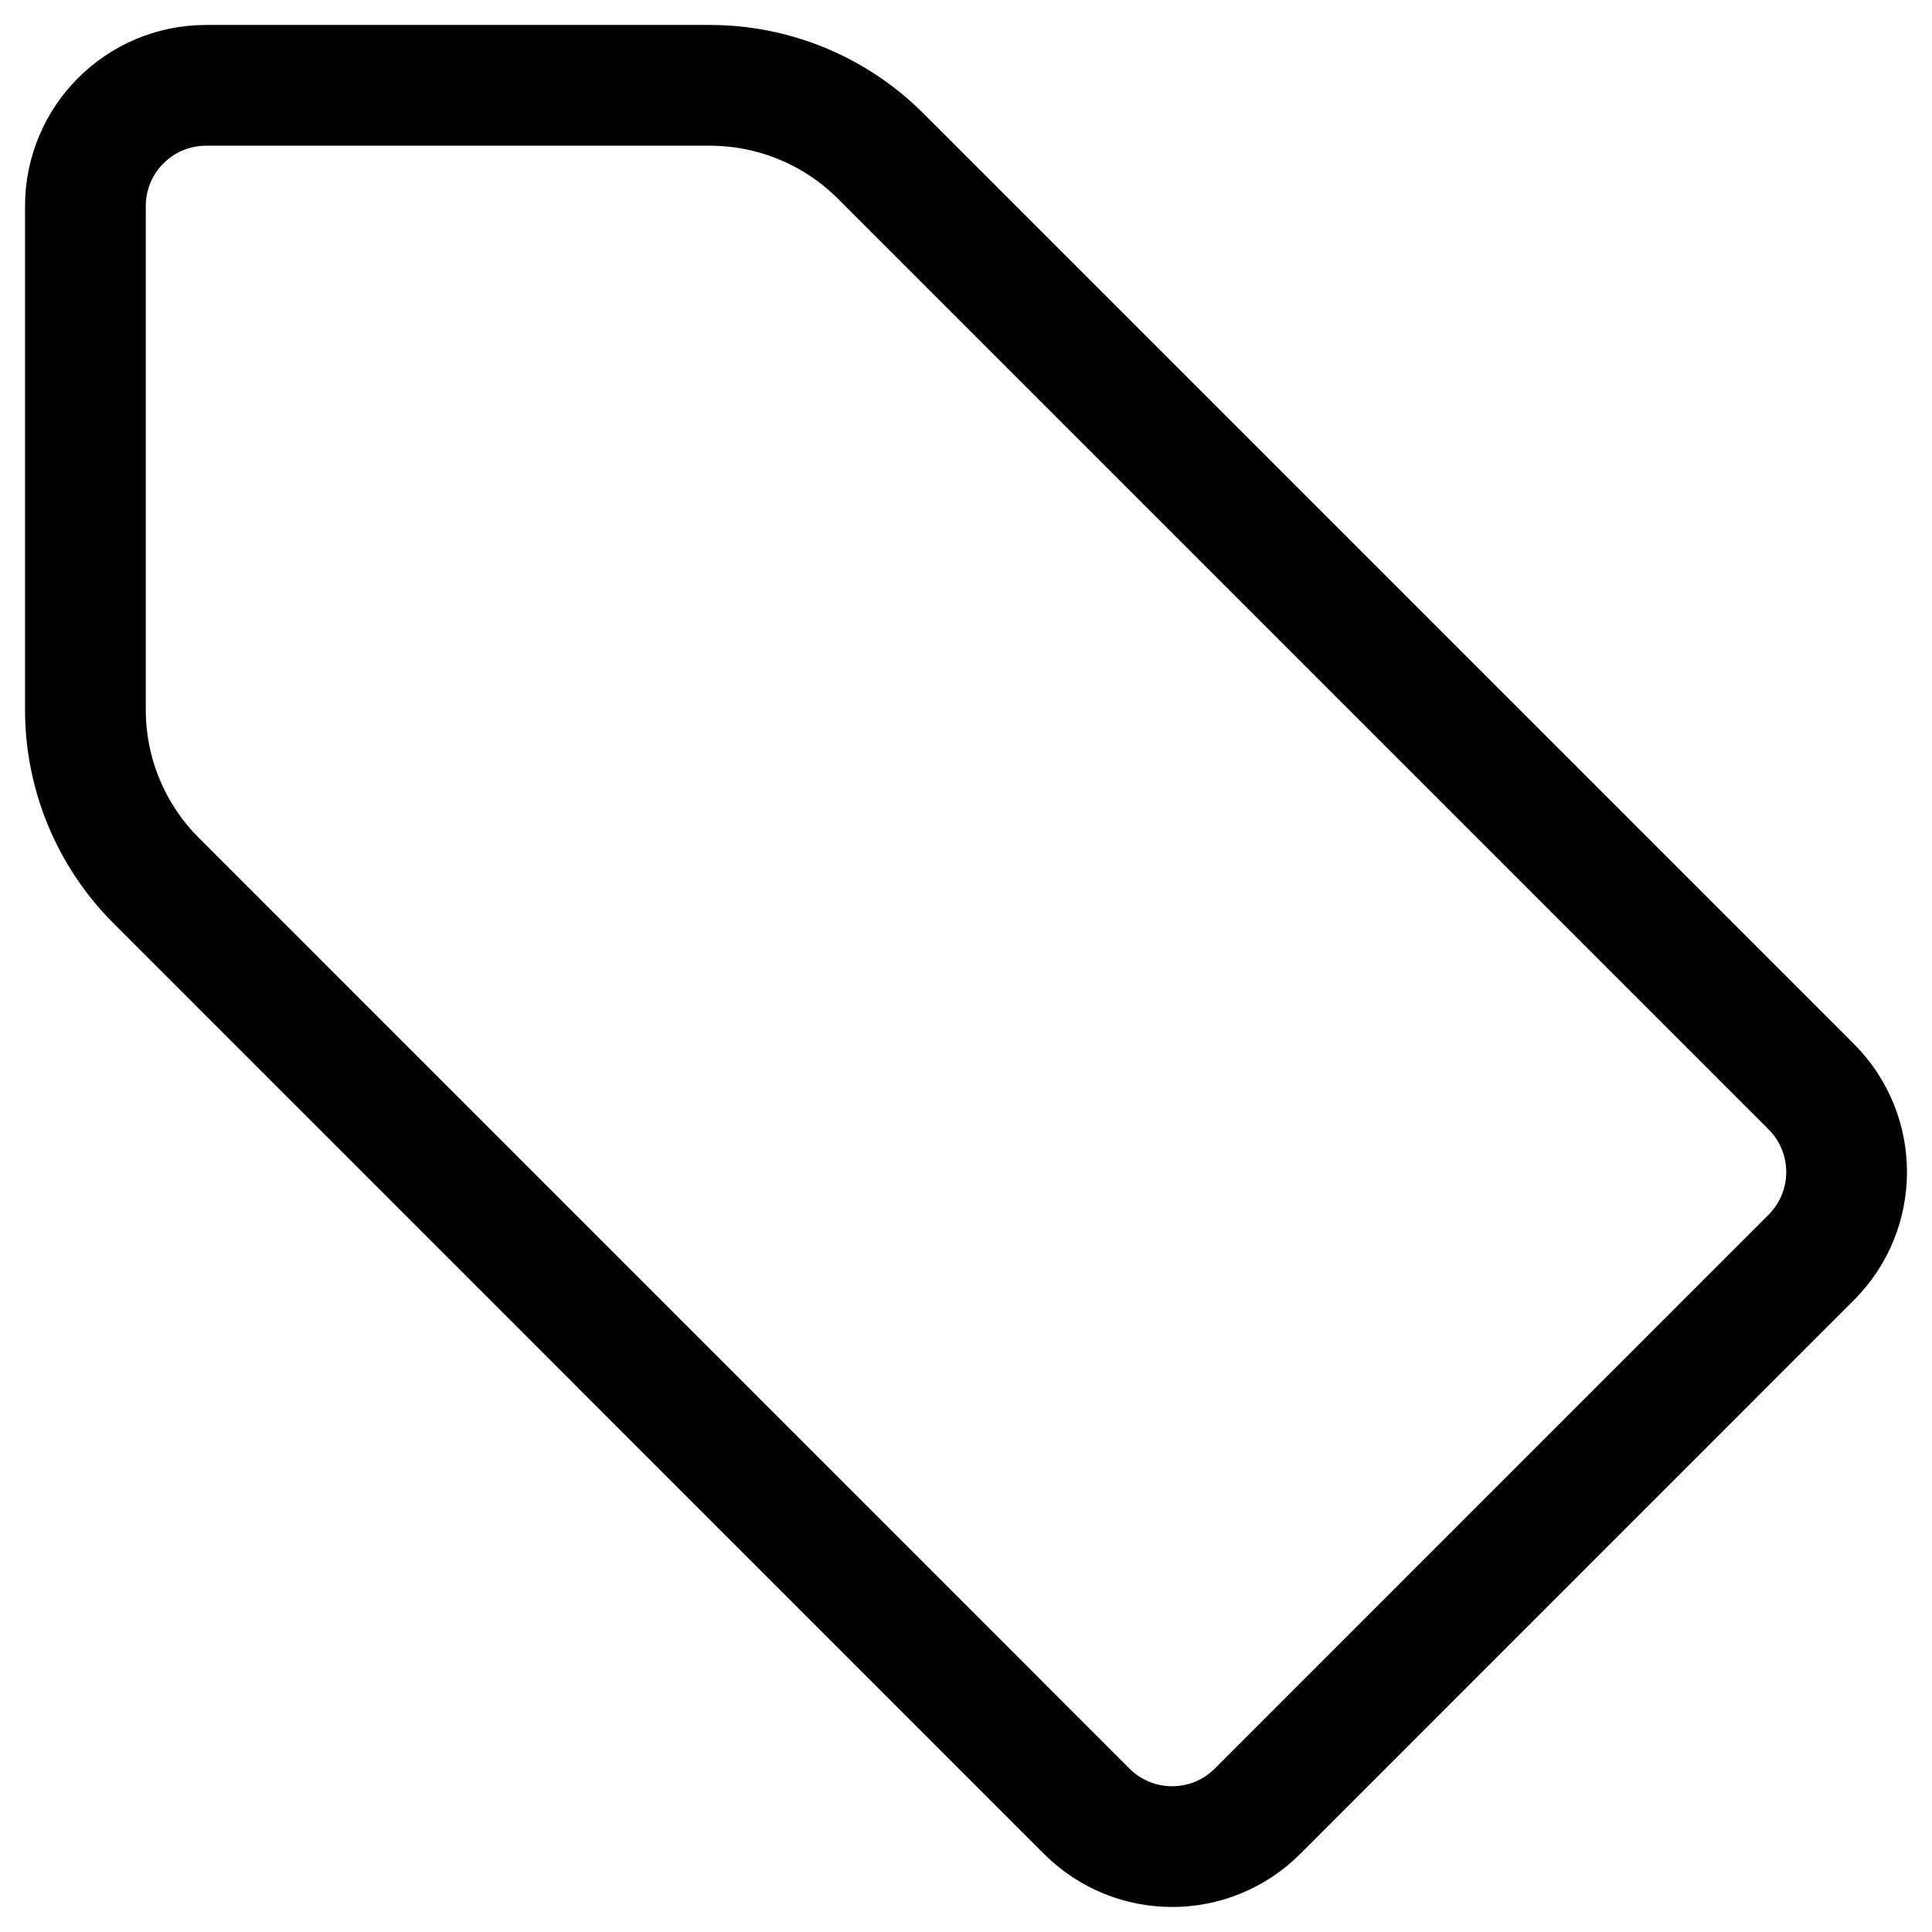
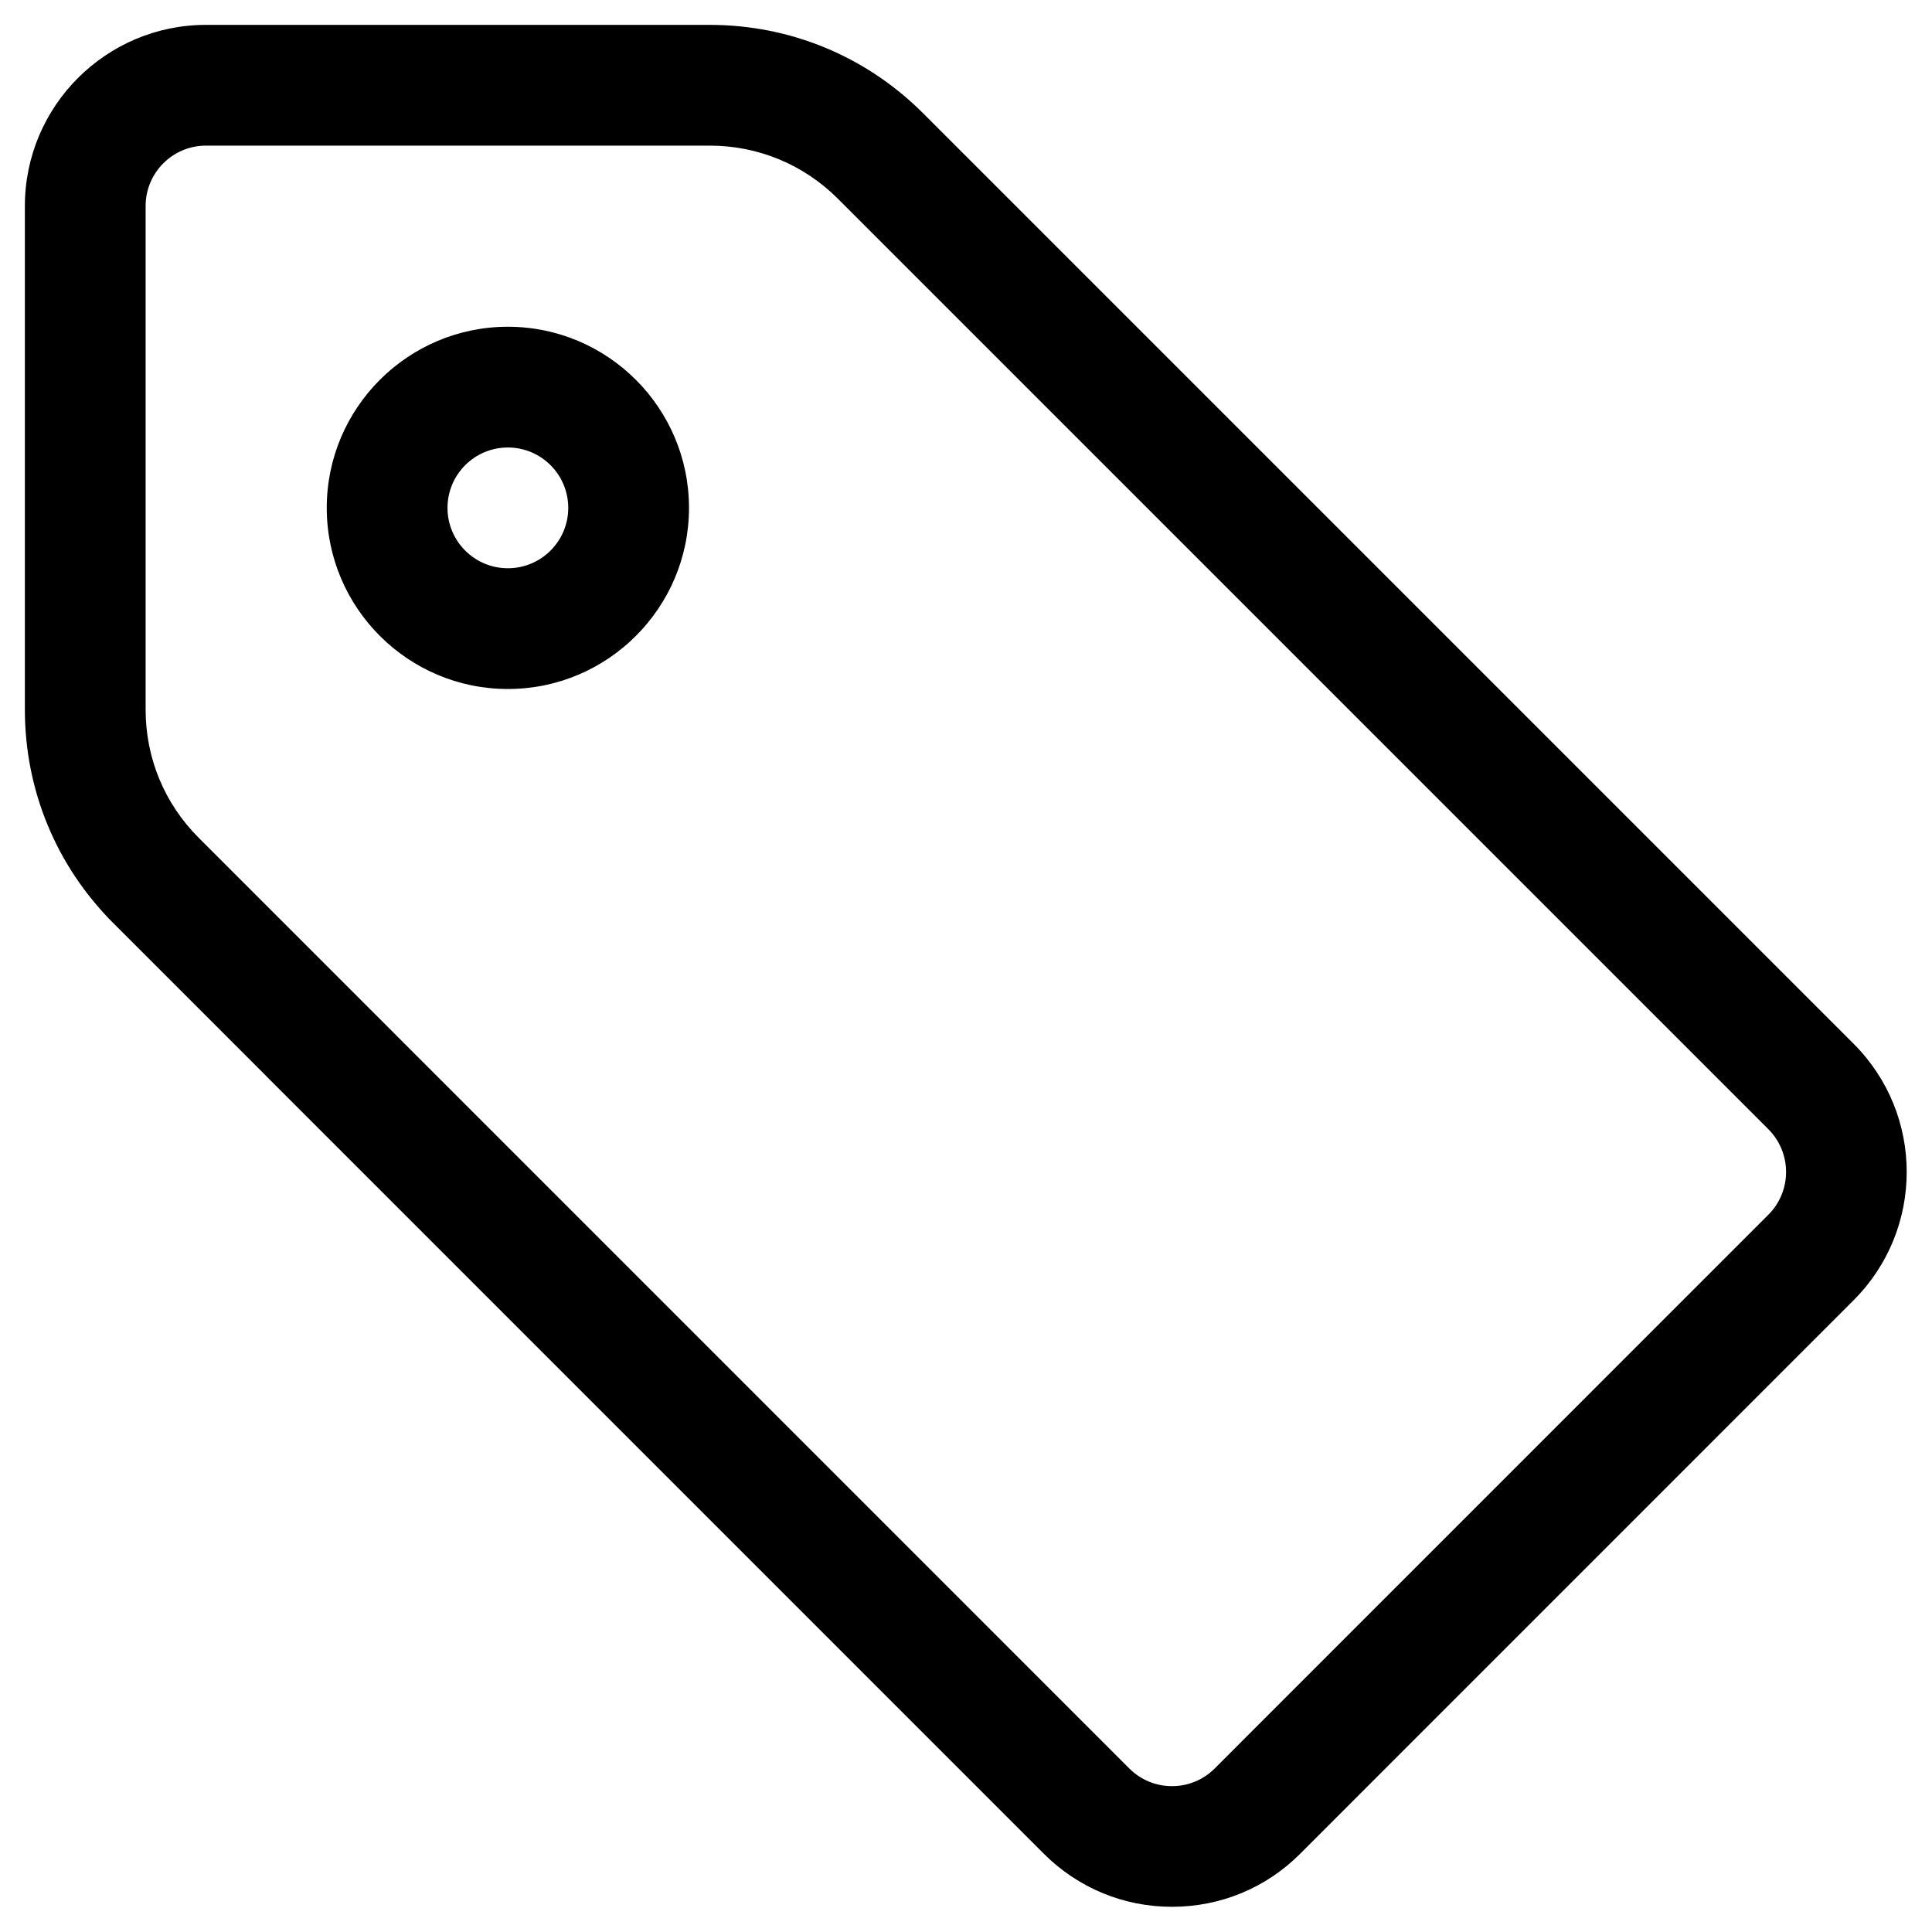
<svg xmlns="http://www.w3.org/2000/svg" viewBox="0 0 24 24">
-   <defs>
-     <style>.a{fill:none;stroke:currentColor;stroke-linecap:round;stroke-linejoin:round;stroke-width:1.5px;}</style>
-   </defs>
-   <path class="a" d="M1.061,2.56V8.817a3,3,0,0,0,.878,2.121L13.5,22.5a1.5,1.5,0,0,0,2.121,0L22.5,15.62a1.5,1.5,0,0,0,0-2.121L10.939,1.938A3,3,0,0,0,8.818,1.06H2.561A1.5,1.5,0,0,0,1.061,2.56Z" />
+   <path d="M14.559 23.687c-.601 0-1.166-.234-1.591-.658L1.407 11.467C.699 10.758.309 9.817.309 8.816V2.559c0-1.241 1.009-2.25 2.25-2.25h6.257c1.001 0 1.943.39 2.651 1.098l11.561 11.561c.877.877.877 2.304 0 3.182l-6.879 6.88c-.424.424-.989.657-1.59.657zm-12-21.878c-.414 0-.75.336-.75.75v6.257c0 .601.234 1.166.659 1.591l11.561 11.562c.141.141.329.219.53.219s.389-.078.53-.219l6.879-6.88c.292-.292.292-.768 0-1.061L10.407 2.467c-.425-.424-.99-.658-1.59-.658H2.559z" />
+   <path d="M6.309 8.559c-1.241 0-2.25-1.009-2.25-2.25s1.009-2.25 2.25-2.25 2.25 1.009 2.25 2.25-1.009 2.25-2.25 2.25zm0-3c-.414 0-.75.336-.75.75s.336.75.75.75.75-.336.75-.75-.336-.75-.75-.75z" />
</svg>
